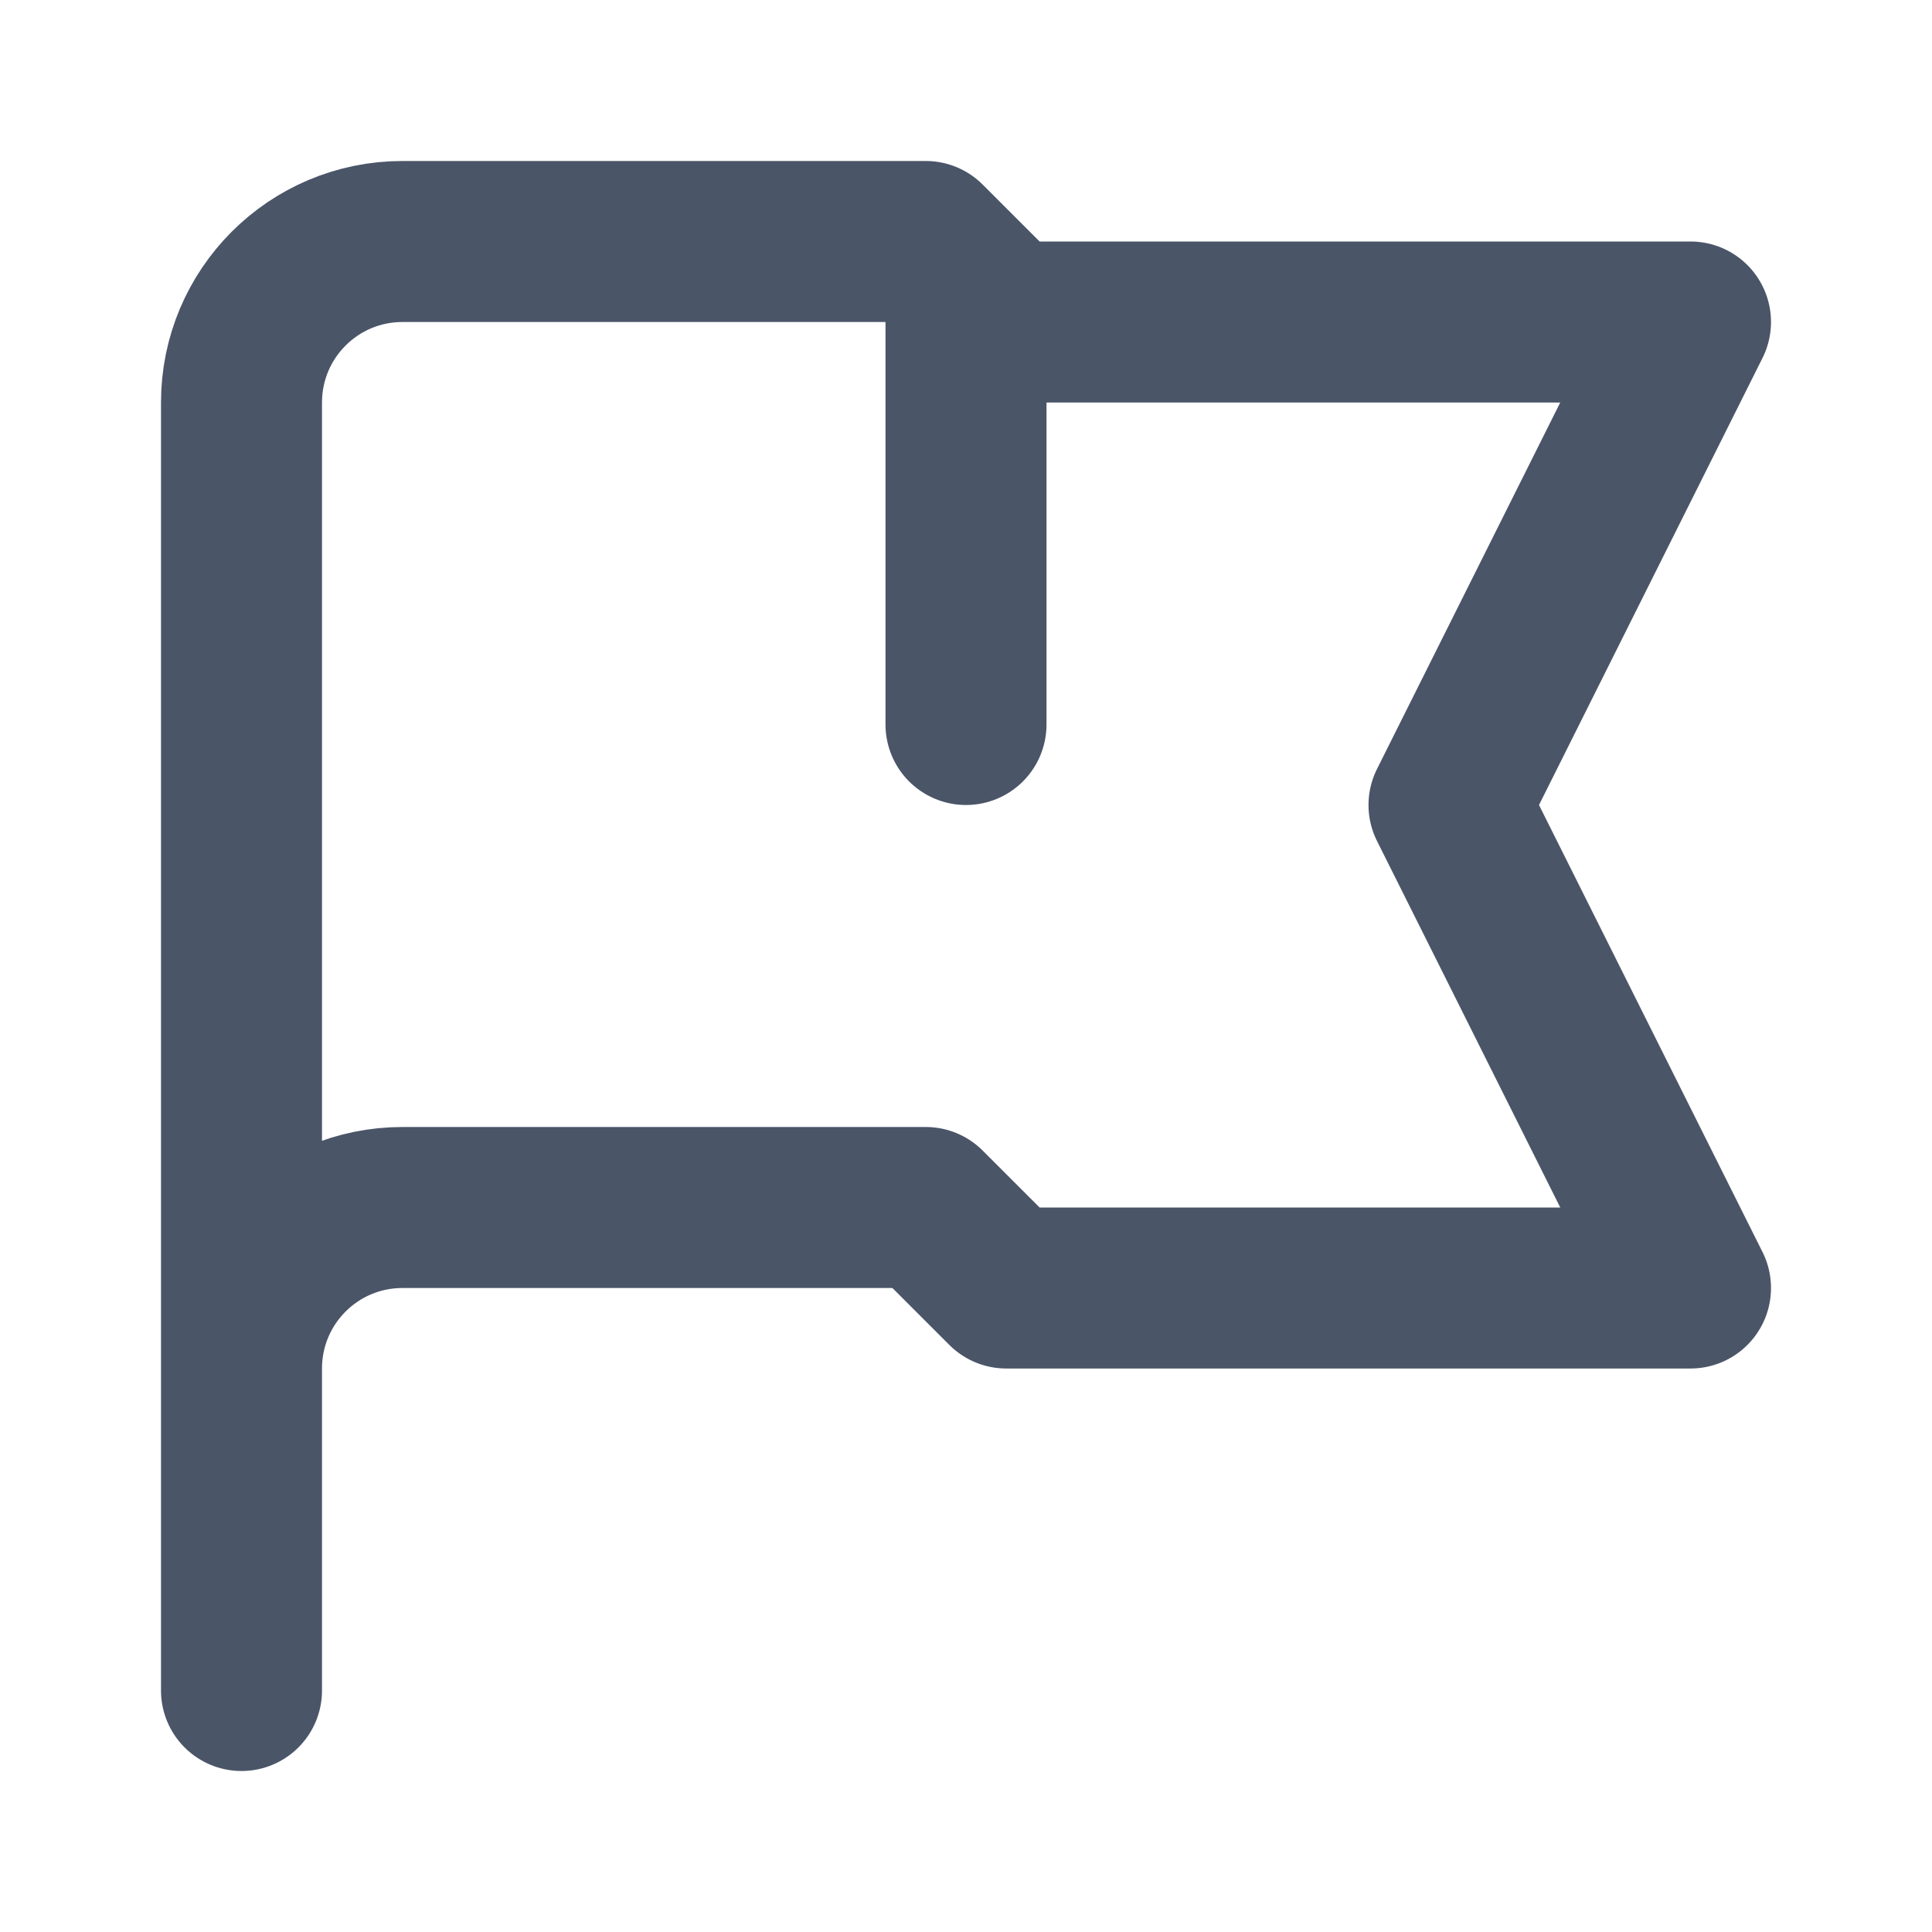
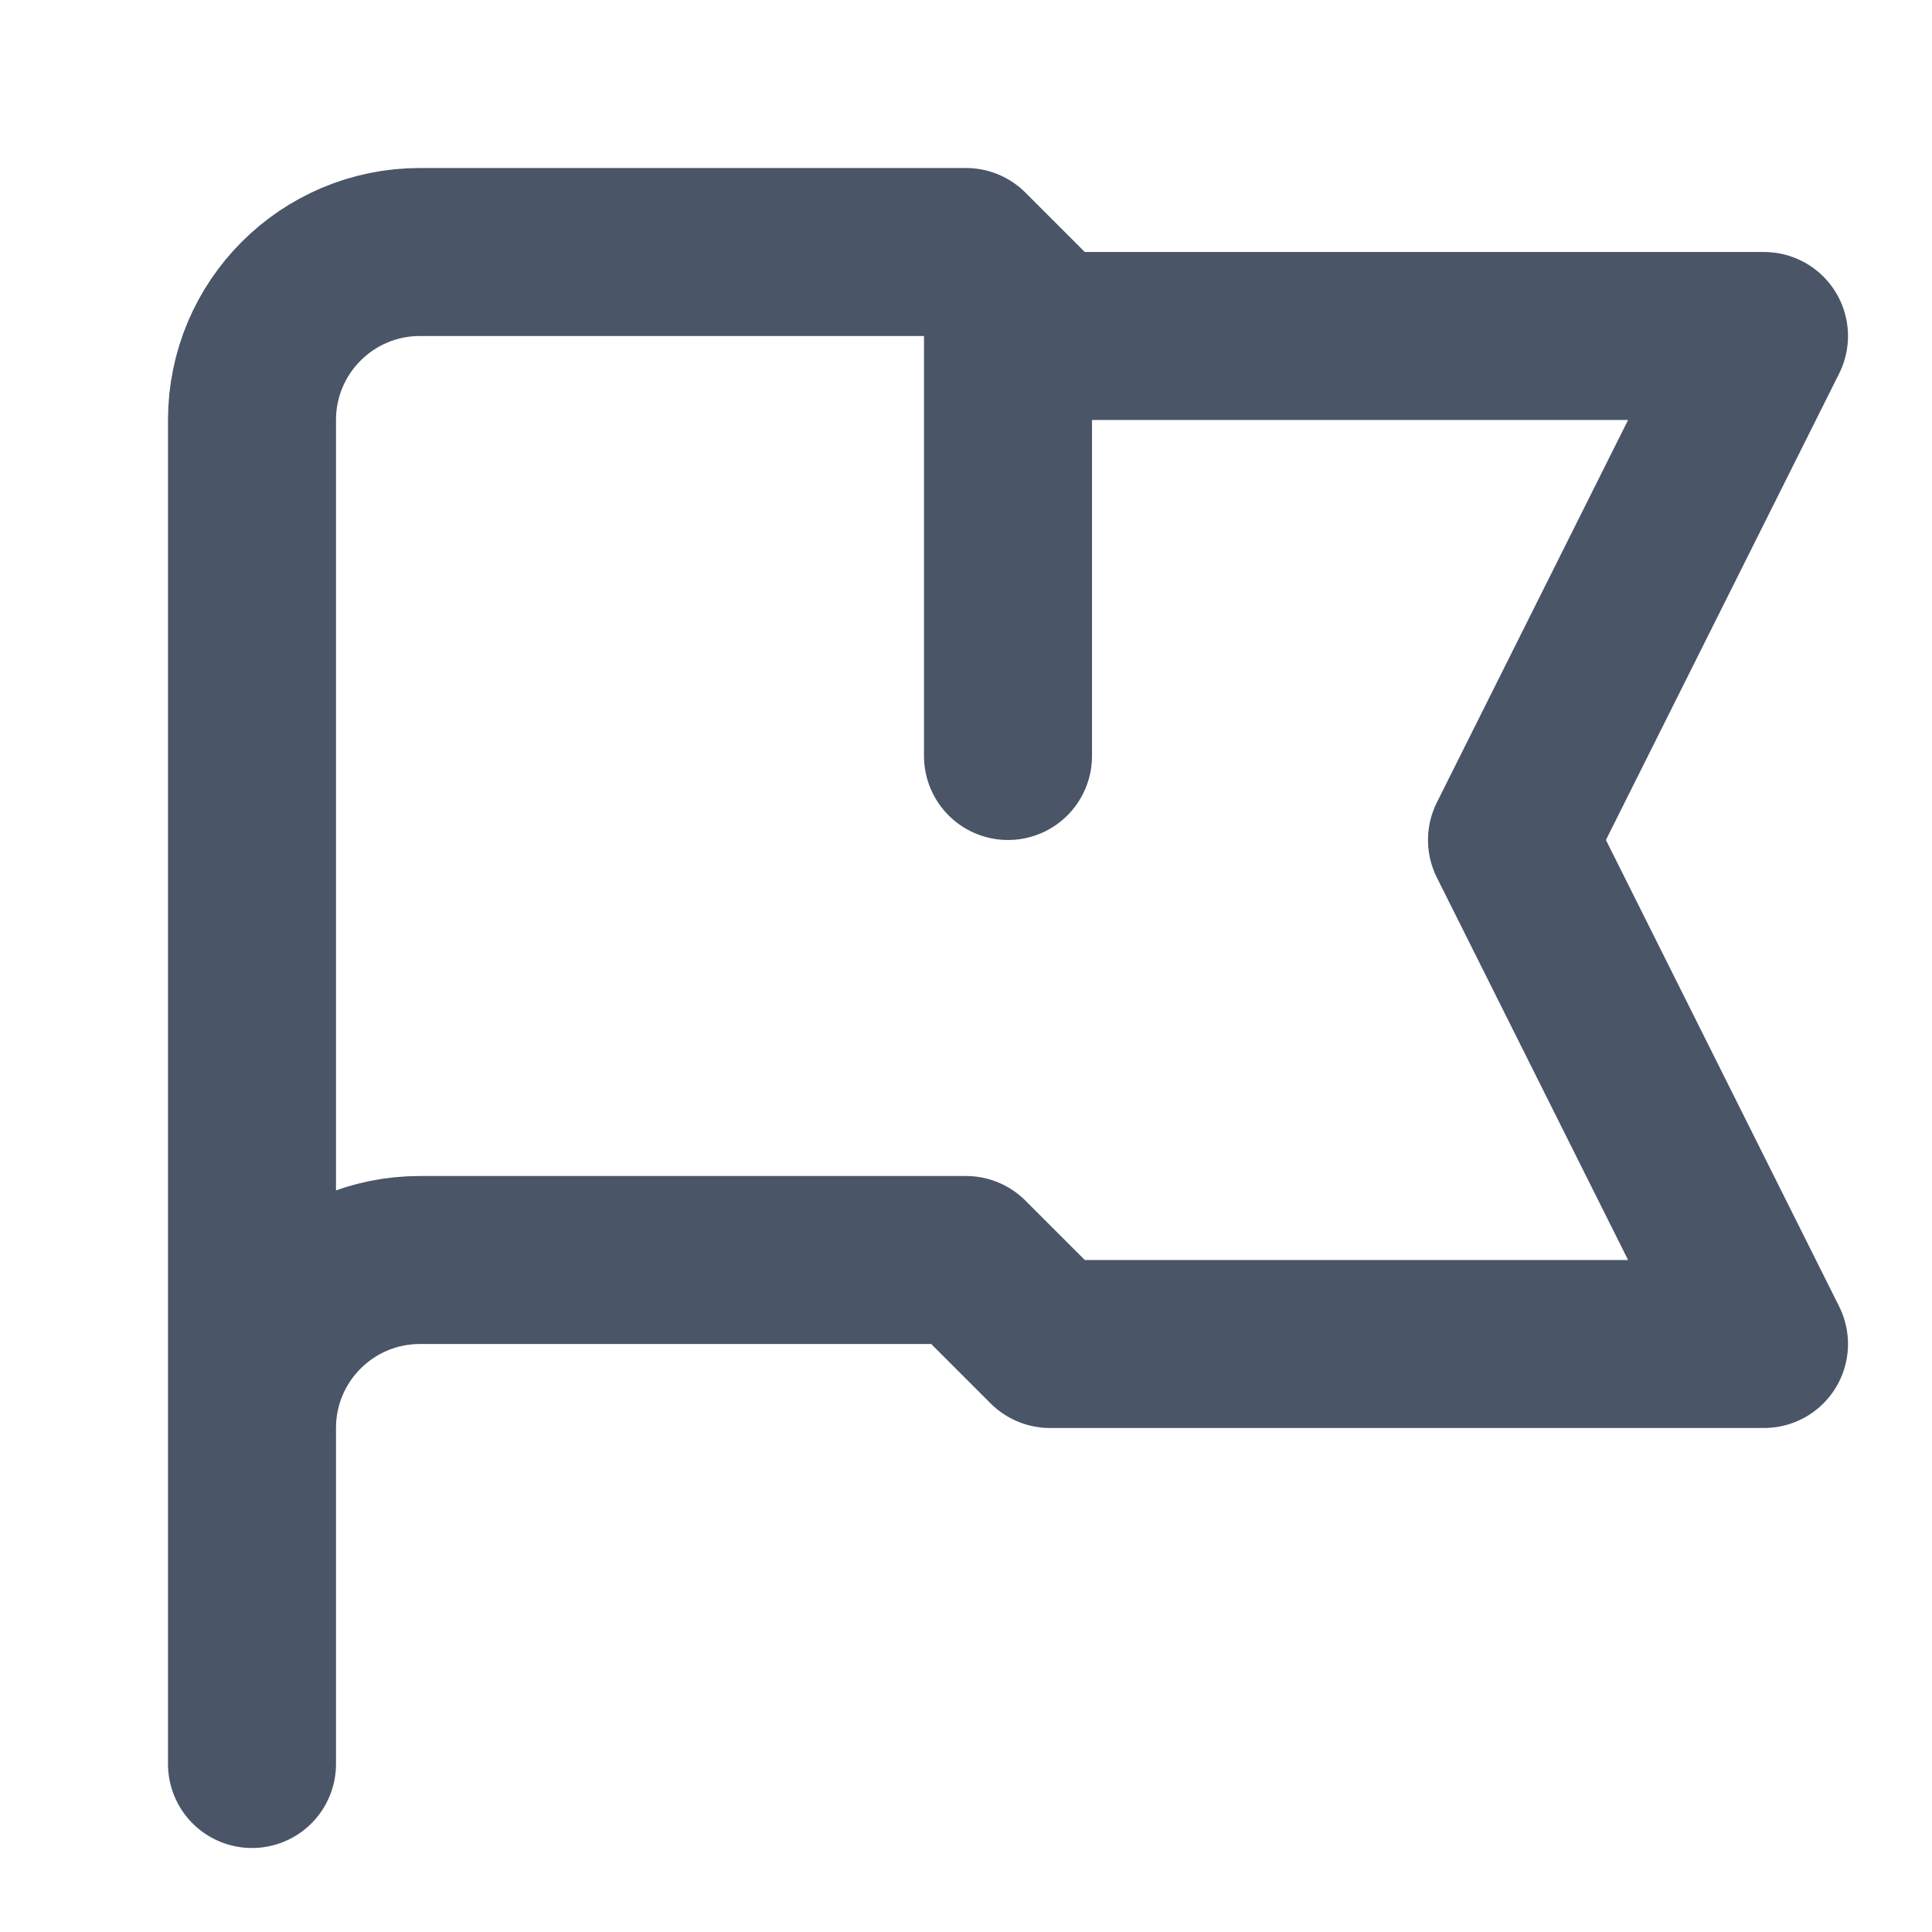
- <svg xmlns="http://www.w3.org/2000/svg" width="24" height="24" viewBox="0 0 24 24" fill="none">
+ <svg xmlns="http://www.w3.org/2000/svg" width="23" height="23" viewBox="0 0 23 23" fill="none">
  <path d="M3 21V17M3 17V5C3 3.895 3.895 3 5 3H11.5L12.5 4H21L18 10L21 16H12.5L11.5 15H5C3.895 15 3 15.895 3 17ZM12 3.5V9" stroke="#4A5568" stroke-width="2" stroke-linecap="round" stroke-linejoin="round" />
</svg>
